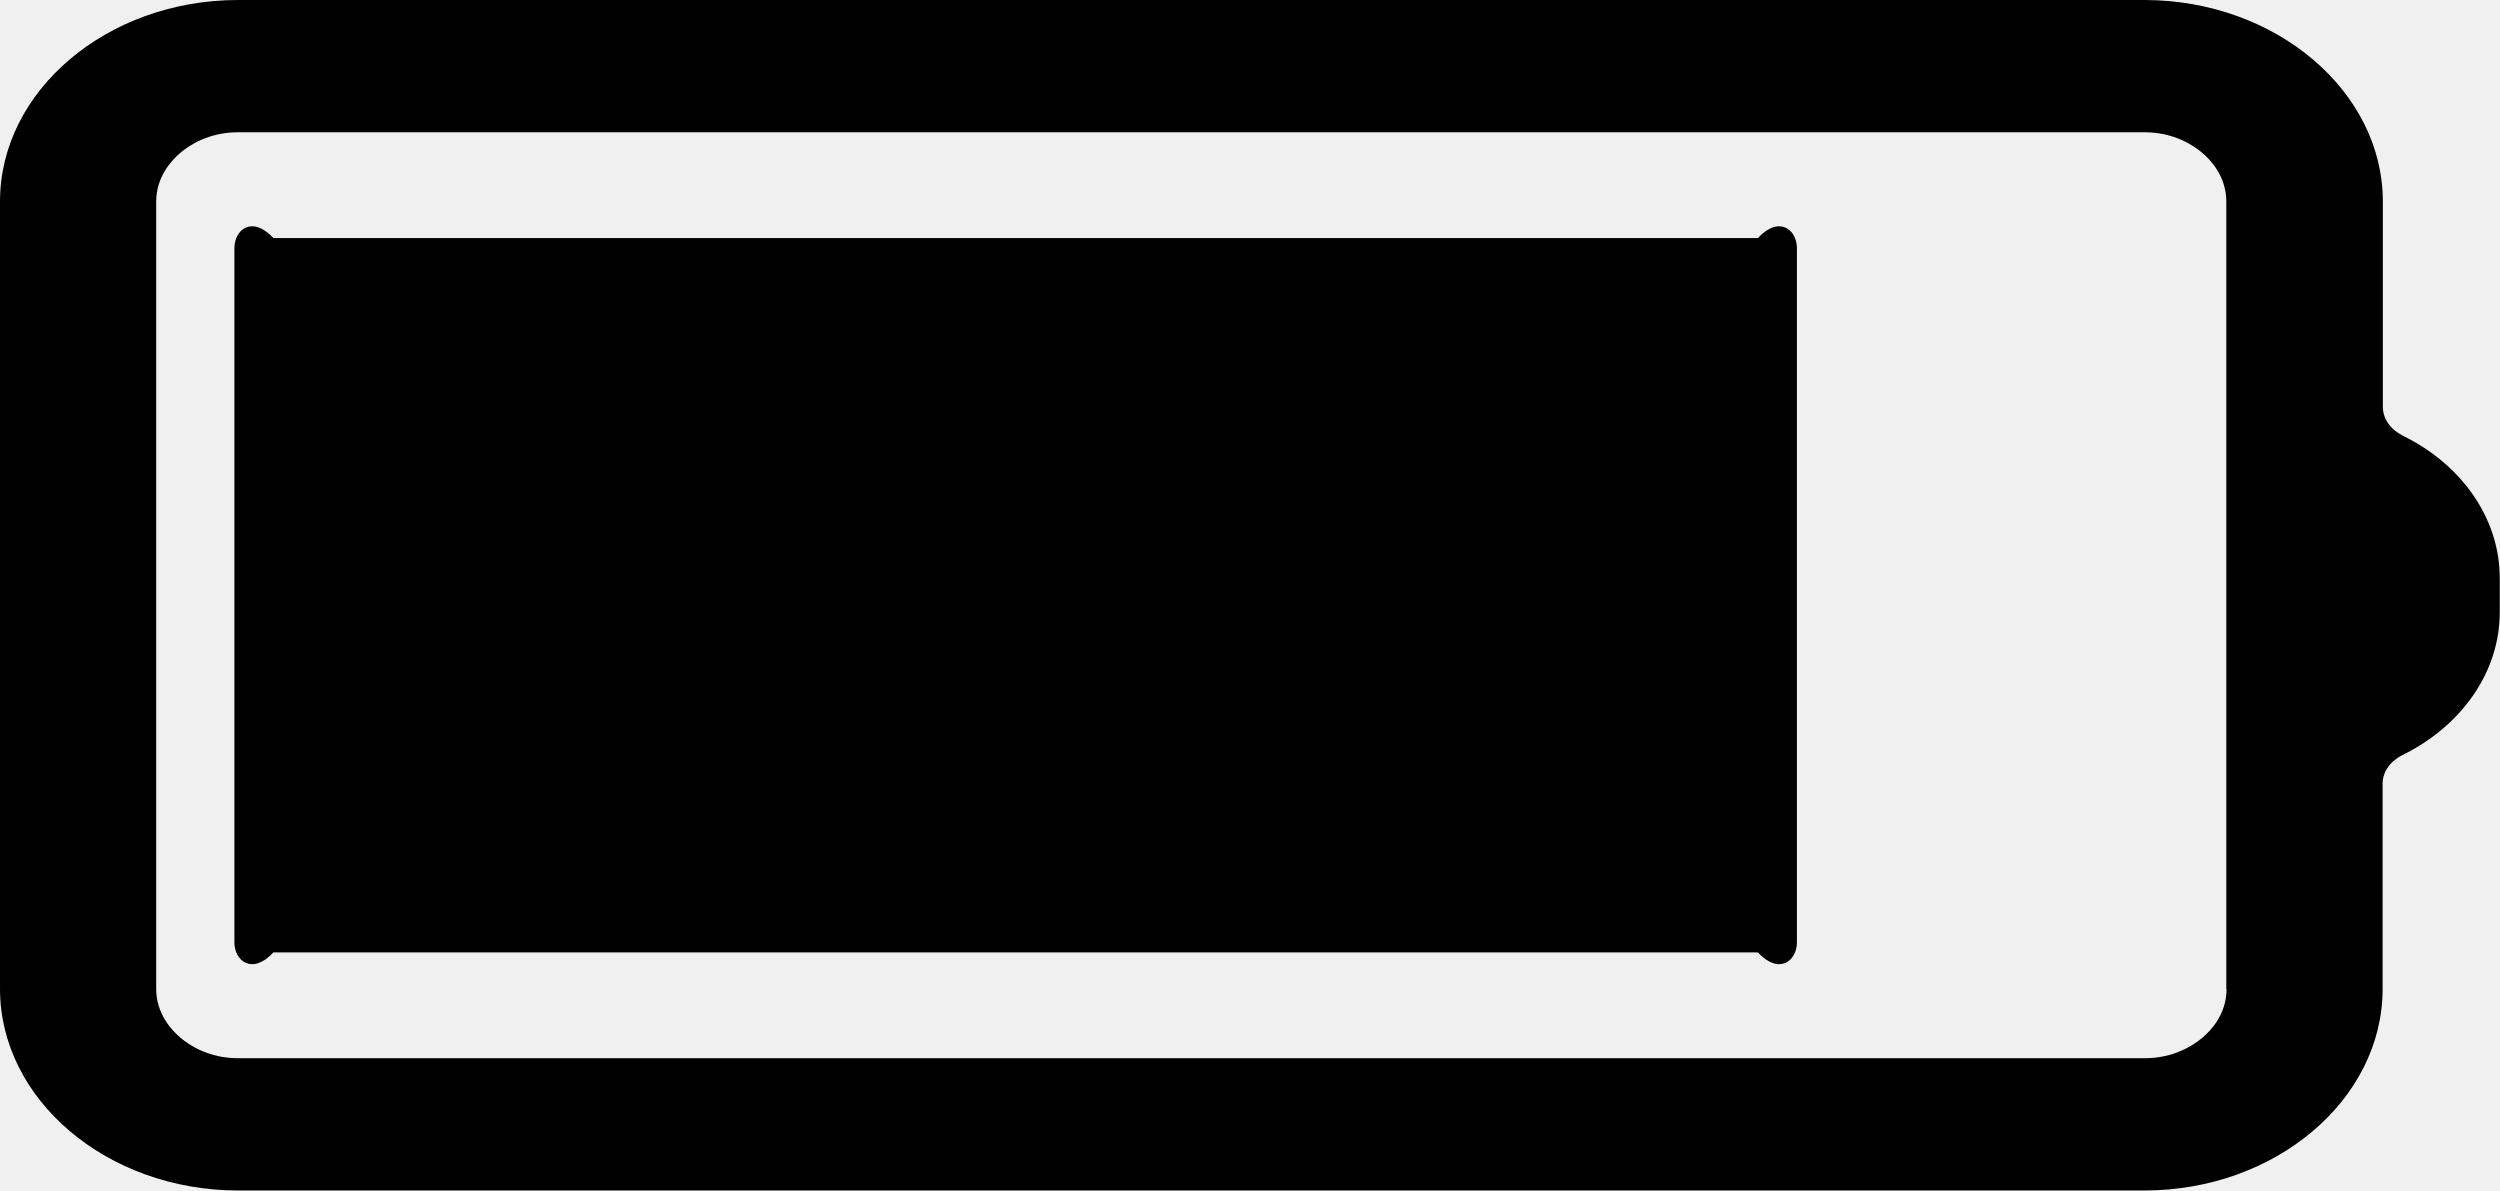
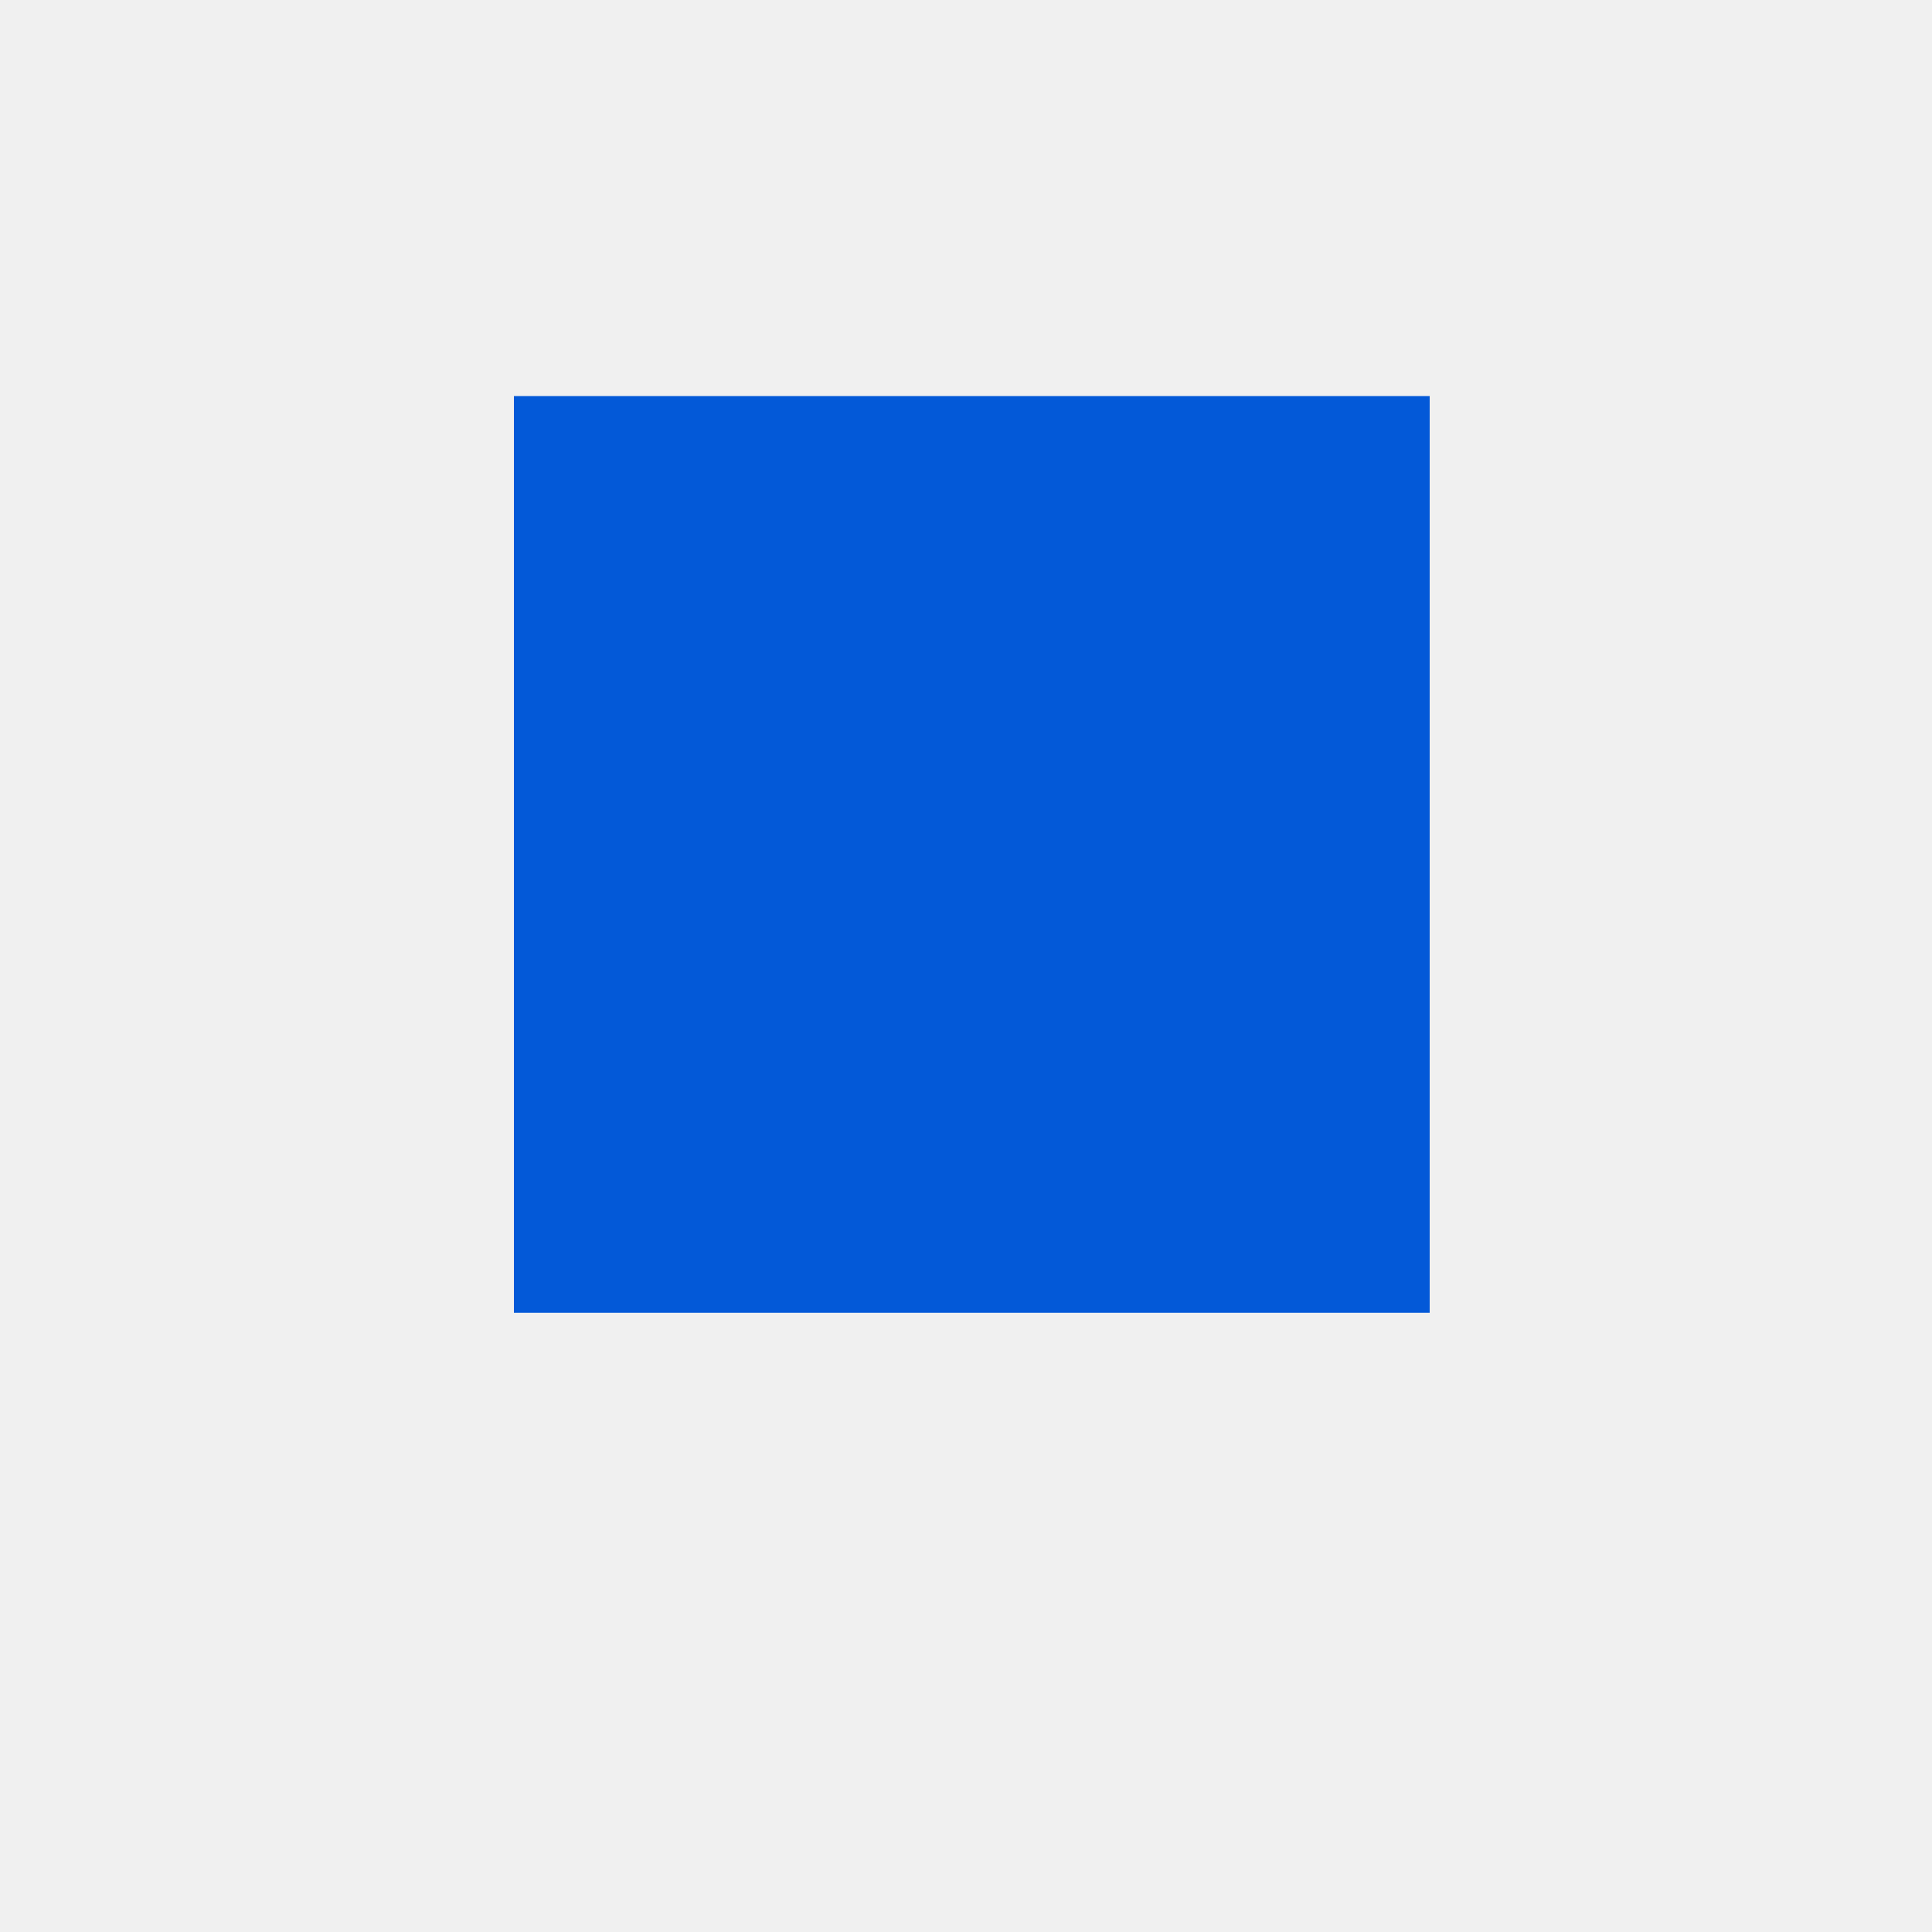
- <svg xmlns="http://www.w3.org/2000/svg" version="1.1" width="21px" height="10px">
+ <svg xmlns="http://www.w3.org/2000/svg" version="1.1" width="2px" height="2px">
  <defs>
    <pattern id="BGPattern" patternUnits="userSpaceOnUse" alignment="0 0" imageRepeat="None" />
-     <mask fill="white" id="Clip300">
-       <path d="M 20.998 4.863  C 21 4.349  20.672 3.899  20.184 3.66  C 20.081 3.609  20.016 3.517  20.016 3.418  L 20.016 1.694  C 20.016 0.764  19.115 0.002  18.016 0  L 2 0  C 0.9 0  0 0.762  0 1.693  L 0 8.306  C 0 9.238  0.9 10  2 10  L 18.014 10  C 19.113 10  20.014 9.238  20.014 8.307  L 20.014 6.583  C 20.014 6.483  20.079 6.392  20.182 6.342  C 20.67 6.101  20.998 5.653  20.998 5.141  L 20.998 4.863  Z M 18.701 8.307  L 18.703 8.307  C 18.703 8.516  18.576 8.653  18.5 8.717  C 18.424 8.781  18.26 8.889  18.016 8.889  L 2 8.889  C 1.755 8.889  1.591 8.781  1.516 8.717  C 1.44 8.653  1.312 8.514  1.312 8.307  L 1.312 1.693  C 1.312 1.486  1.44 1.347  1.516 1.283  C 1.591 1.219  1.755 1.111  2 1.111  L 18.014 1.111  C 18.258 1.111  18.422 1.219  18.498 1.283  C 18.574 1.347  18.701 1.486  18.701 1.693  L 18.701 8.307  Z M 14.766 2  C 14.946 1.806  15.094 1.931  15.094 2.083  L 15.094 7.917  C 15.094 8.069  14.946 8.194  14.766 8  L 2.297 8  C 2.116 8.194  1.969 8.069  1.969 7.917  L 1.969 2.083  C 1.969 1.931  2.116 1.806  2.297 2  L 14.766 2  Z " fill-rule="evenodd" />
+     <mask fill="white" id="Clip904">
+       <path d="M 1.48 1.359  L 1.48 0.41  L 0.532 0.41  L 0.532 1.359  L 1.48 1.359  Z " fill-rule="evenodd" />
    </mask>
  </defs>
-   <g transform="matrix(1 0 0 1 -359 -5 )">
-     <path d="M 20.998 4.863  C 21 4.349  20.672 3.899  20.184 3.66  C 20.081 3.609  20.016 3.517  20.016 3.418  L 20.016 1.694  C 20.016 0.764  19.115 0.002  18.016 0  L 2 0  C 0.9 0  0 0.762  0 1.693  L 0 8.306  C 0 9.238  0.9 10  2 10  L 18.014 10  C 19.113 10  20.014 9.238  20.014 8.307  L 20.014 6.583  C 20.014 6.483  20.079 6.392  20.182 6.342  C 20.67 6.101  20.998 5.653  20.998 5.141  L 20.998 4.863  Z M 18.701 8.307  L 18.703 8.307  C 18.703 8.516  18.576 8.653  18.5 8.717  C 18.424 8.781  18.26 8.889  18.016 8.889  L 2 8.889  C 1.755 8.889  1.591 8.781  1.516 8.717  C 1.44 8.653  1.312 8.514  1.312 8.307  L 1.312 1.693  C 1.312 1.486  1.44 1.347  1.516 1.283  C 1.591 1.219  1.755 1.111  2 1.111  L 18.014 1.111  C 18.258 1.111  18.422 1.219  18.498 1.283  C 18.574 1.347  18.701 1.486  18.701 1.693  L 18.701 8.307  Z M 14.766 2  C 14.946 1.806  15.094 1.931  15.094 2.083  L 15.094 7.917  C 15.094 8.069  14.946 8.194  14.766 8  L 2.297 8  C 2.116 8.194  1.969 8.069  1.969 7.917  L 1.969 2.083  C 1.969 1.931  2.116 1.806  2.297 2  L 14.766 2  Z " fill-rule="nonzero" fill="rgba(0, 0, 0, 1)" stroke="none" transform="matrix(1 0 0 1 359 5 )" class="fill" />
-     <path d="M 20.998 4.863  C 21 4.349  20.672 3.899  20.184 3.66  C 20.081 3.609  20.016 3.517  20.016 3.418  L 20.016 1.694  C 20.016 0.764  19.115 0.002  18.016 0  L 2 0  C 0.9 0  0 0.762  0 1.693  L 0 8.306  C 0 9.238  0.9 10  2 10  L 18.014 10  C 19.113 10  20.014 9.238  20.014 8.307  L 20.014 6.583  C 20.014 6.483  20.079 6.392  20.182 6.342  C 20.67 6.101  20.998 5.653  20.998 5.141  L 20.998 4.863  Z " stroke-width="0" stroke-dasharray="0" stroke="rgba(255, 255, 255, 0)" fill="none" transform="matrix(1 0 0 1 359 5 )" class="stroke" mask="url(#Clip300)" />
-     <path d="M 18.701 8.307  L 18.703 8.307  C 18.703 8.516  18.576 8.653  18.5 8.717  C 18.424 8.781  18.26 8.889  18.016 8.889  L 2 8.889  C 1.755 8.889  1.591 8.781  1.516 8.717  C 1.44 8.653  1.312 8.514  1.312 8.307  L 1.312 1.693  C 1.312 1.486  1.44 1.347  1.516 1.283  C 1.591 1.219  1.755 1.111  2 1.111  L 18.014 1.111  C 18.258 1.111  18.422 1.219  18.498 1.283  C 18.574 1.347  18.701 1.486  18.701 1.693  L 18.701 8.307  Z " stroke-width="0" stroke-dasharray="0" stroke="rgba(255, 255, 255, 0)" fill="none" transform="matrix(1 0 0 1 359 5 )" class="stroke" mask="url(#Clip300)" />
-     <path d="M 14.766 2  C 14.946 1.806  15.094 1.931  15.094 2.083  L 15.094 7.917  C 15.094 8.069  14.946 8.194  14.766 8  L 2.297 8  C 2.116 8.194  1.969 8.069  1.969 7.917  L 1.969 2.083  C 1.969 1.931  2.116 1.806  2.297 2  L 14.766 2  Z " stroke-width="0" stroke-dasharray="0" stroke="rgba(255, 255, 255, 0)" fill="none" transform="matrix(1 0 0 1 359 5 )" class="stroke" mask="url(#Clip300)" />
+   <g transform="matrix(1 0 0 1 -27 -53 )">
+     <path d="M 1.48 1.359  L 1.48 0.41  L 0.532 0.41  L 0.532 1.359  L 1.48 1.359  Z " fill-rule="nonzero" fill="rgba(3, 89, 216, 1)" stroke="none" transform="matrix(1 0 0 1 27 53 )" class="fill" />
+     <path d="M 1.48 1.359  L 1.48 0.41  L 0.532 0.41  L 0.532 1.359  L 1.48 1.359  Z " stroke-width="0" stroke-dasharray="0" stroke="rgba(255, 255, 255, 0)" fill="none" transform="matrix(1 0 0 1 27 53 )" class="stroke" mask="url(#Clip904)" />
  </g>
</svg>
